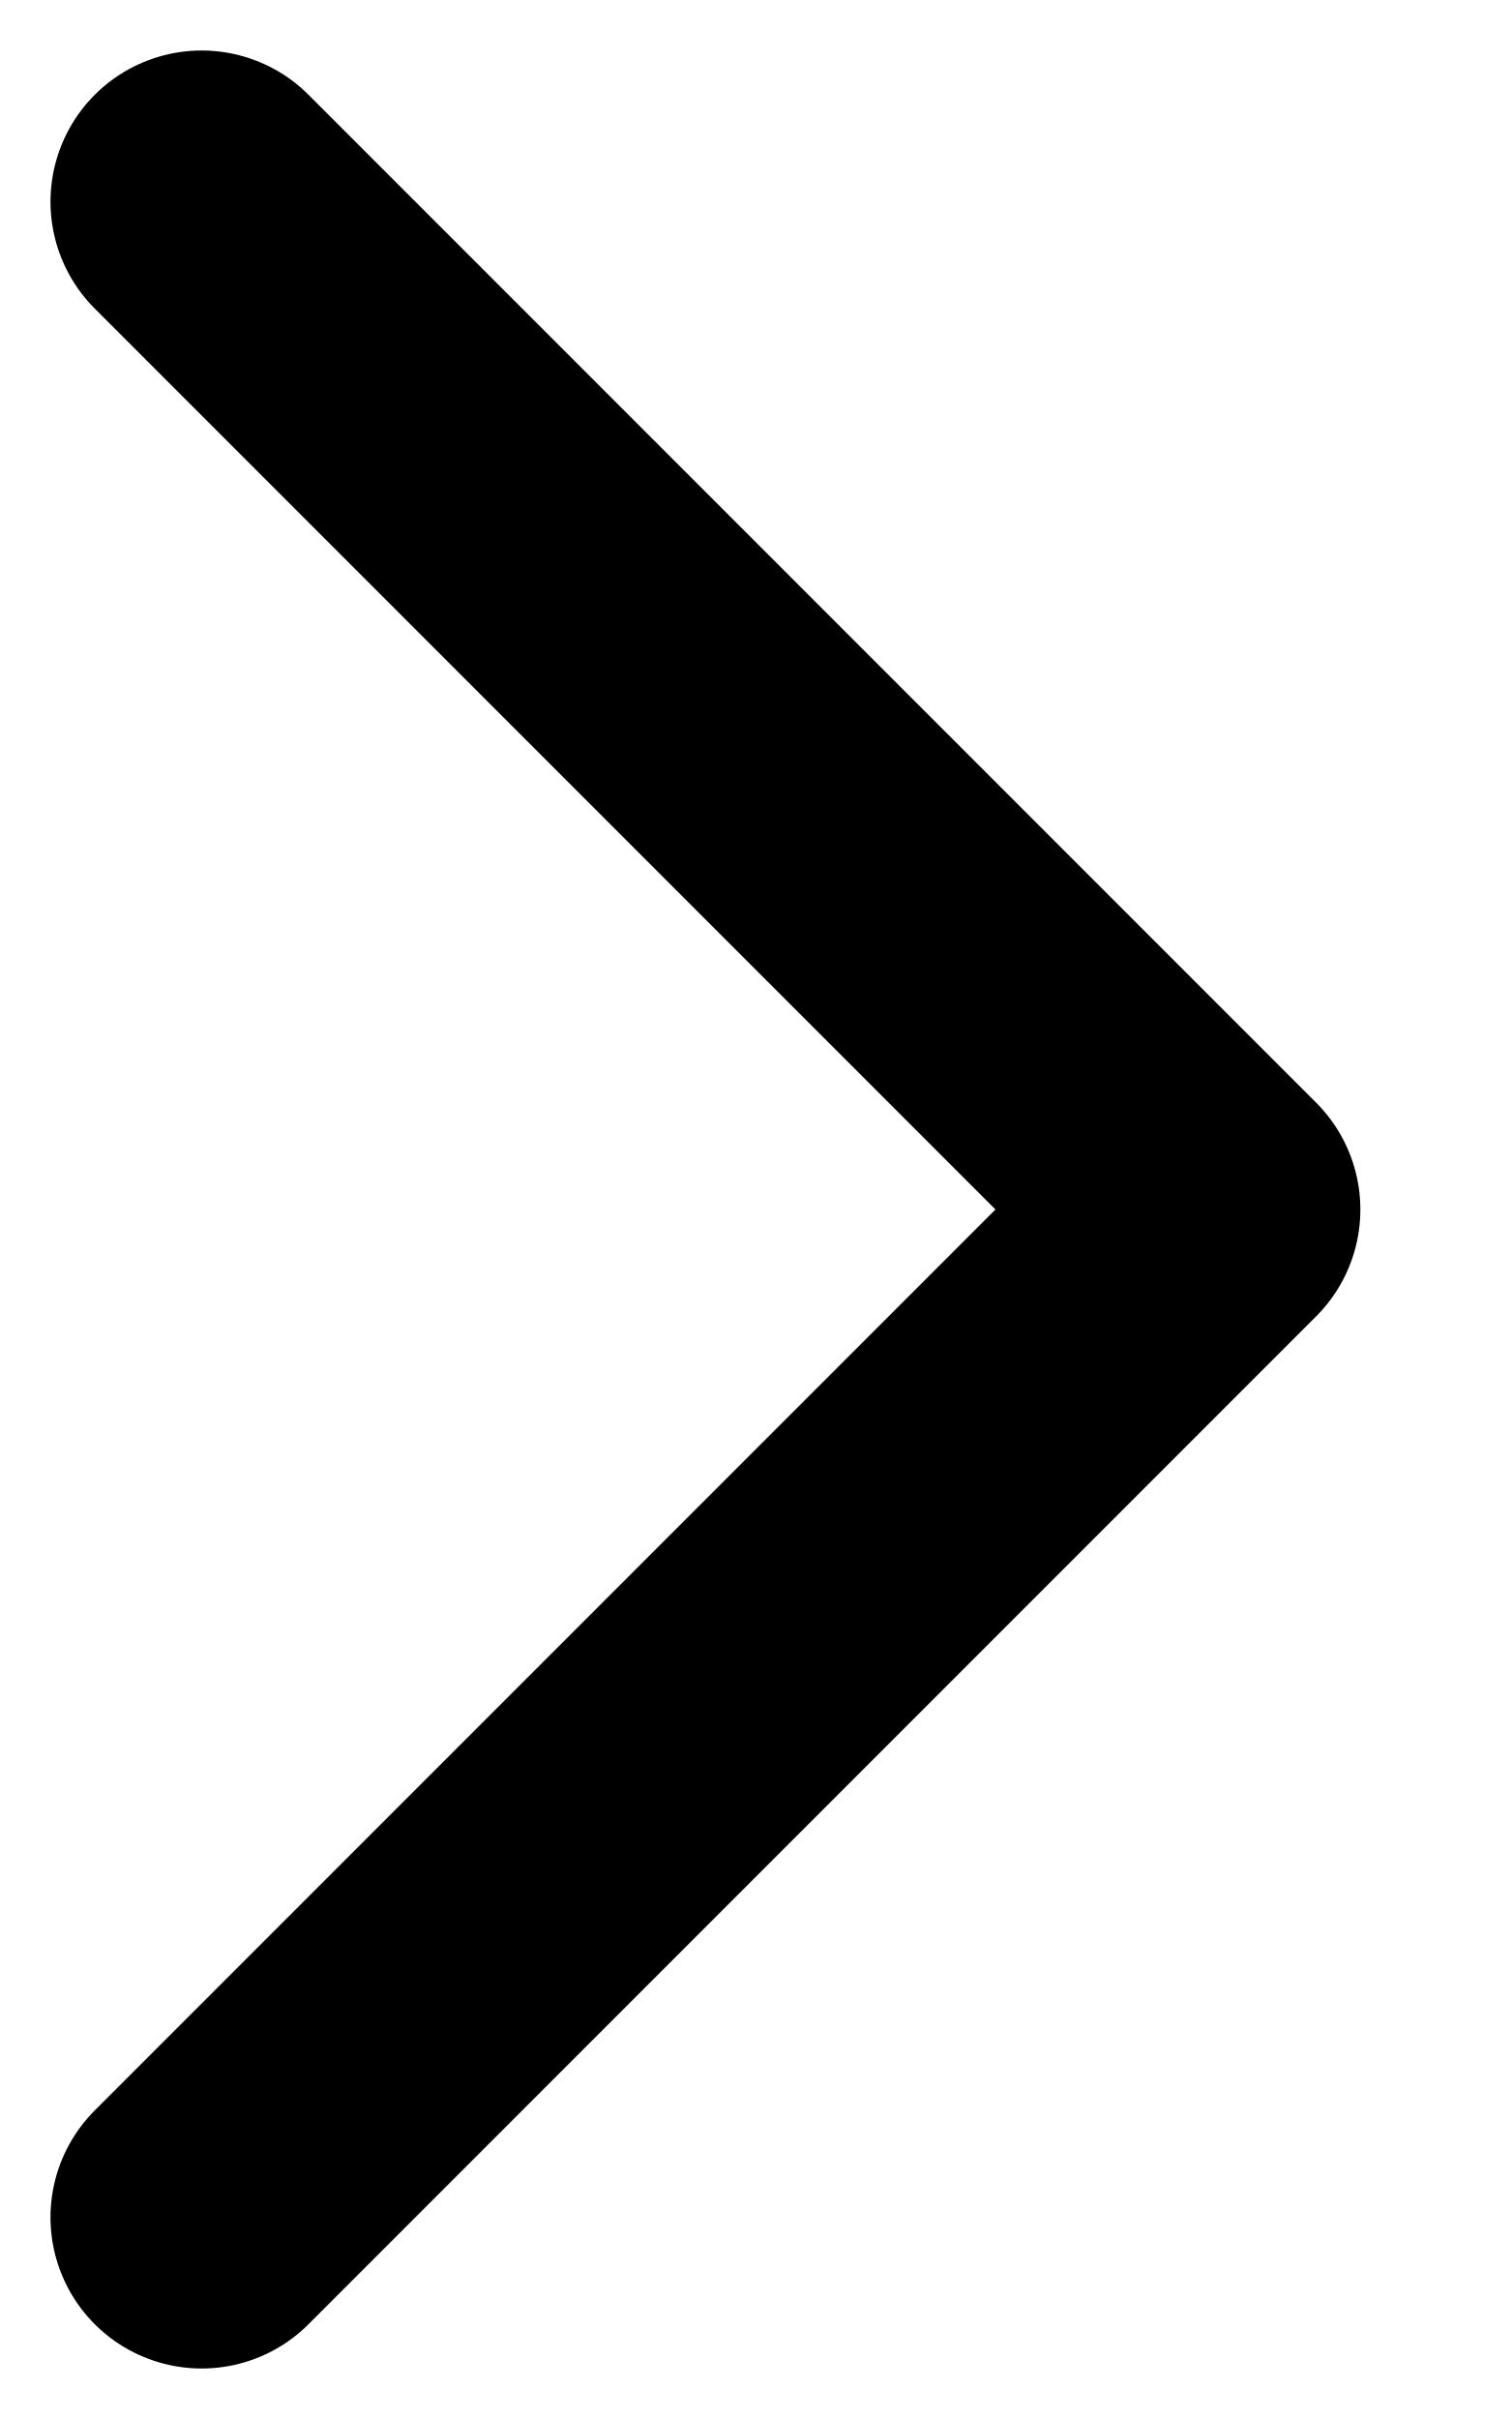
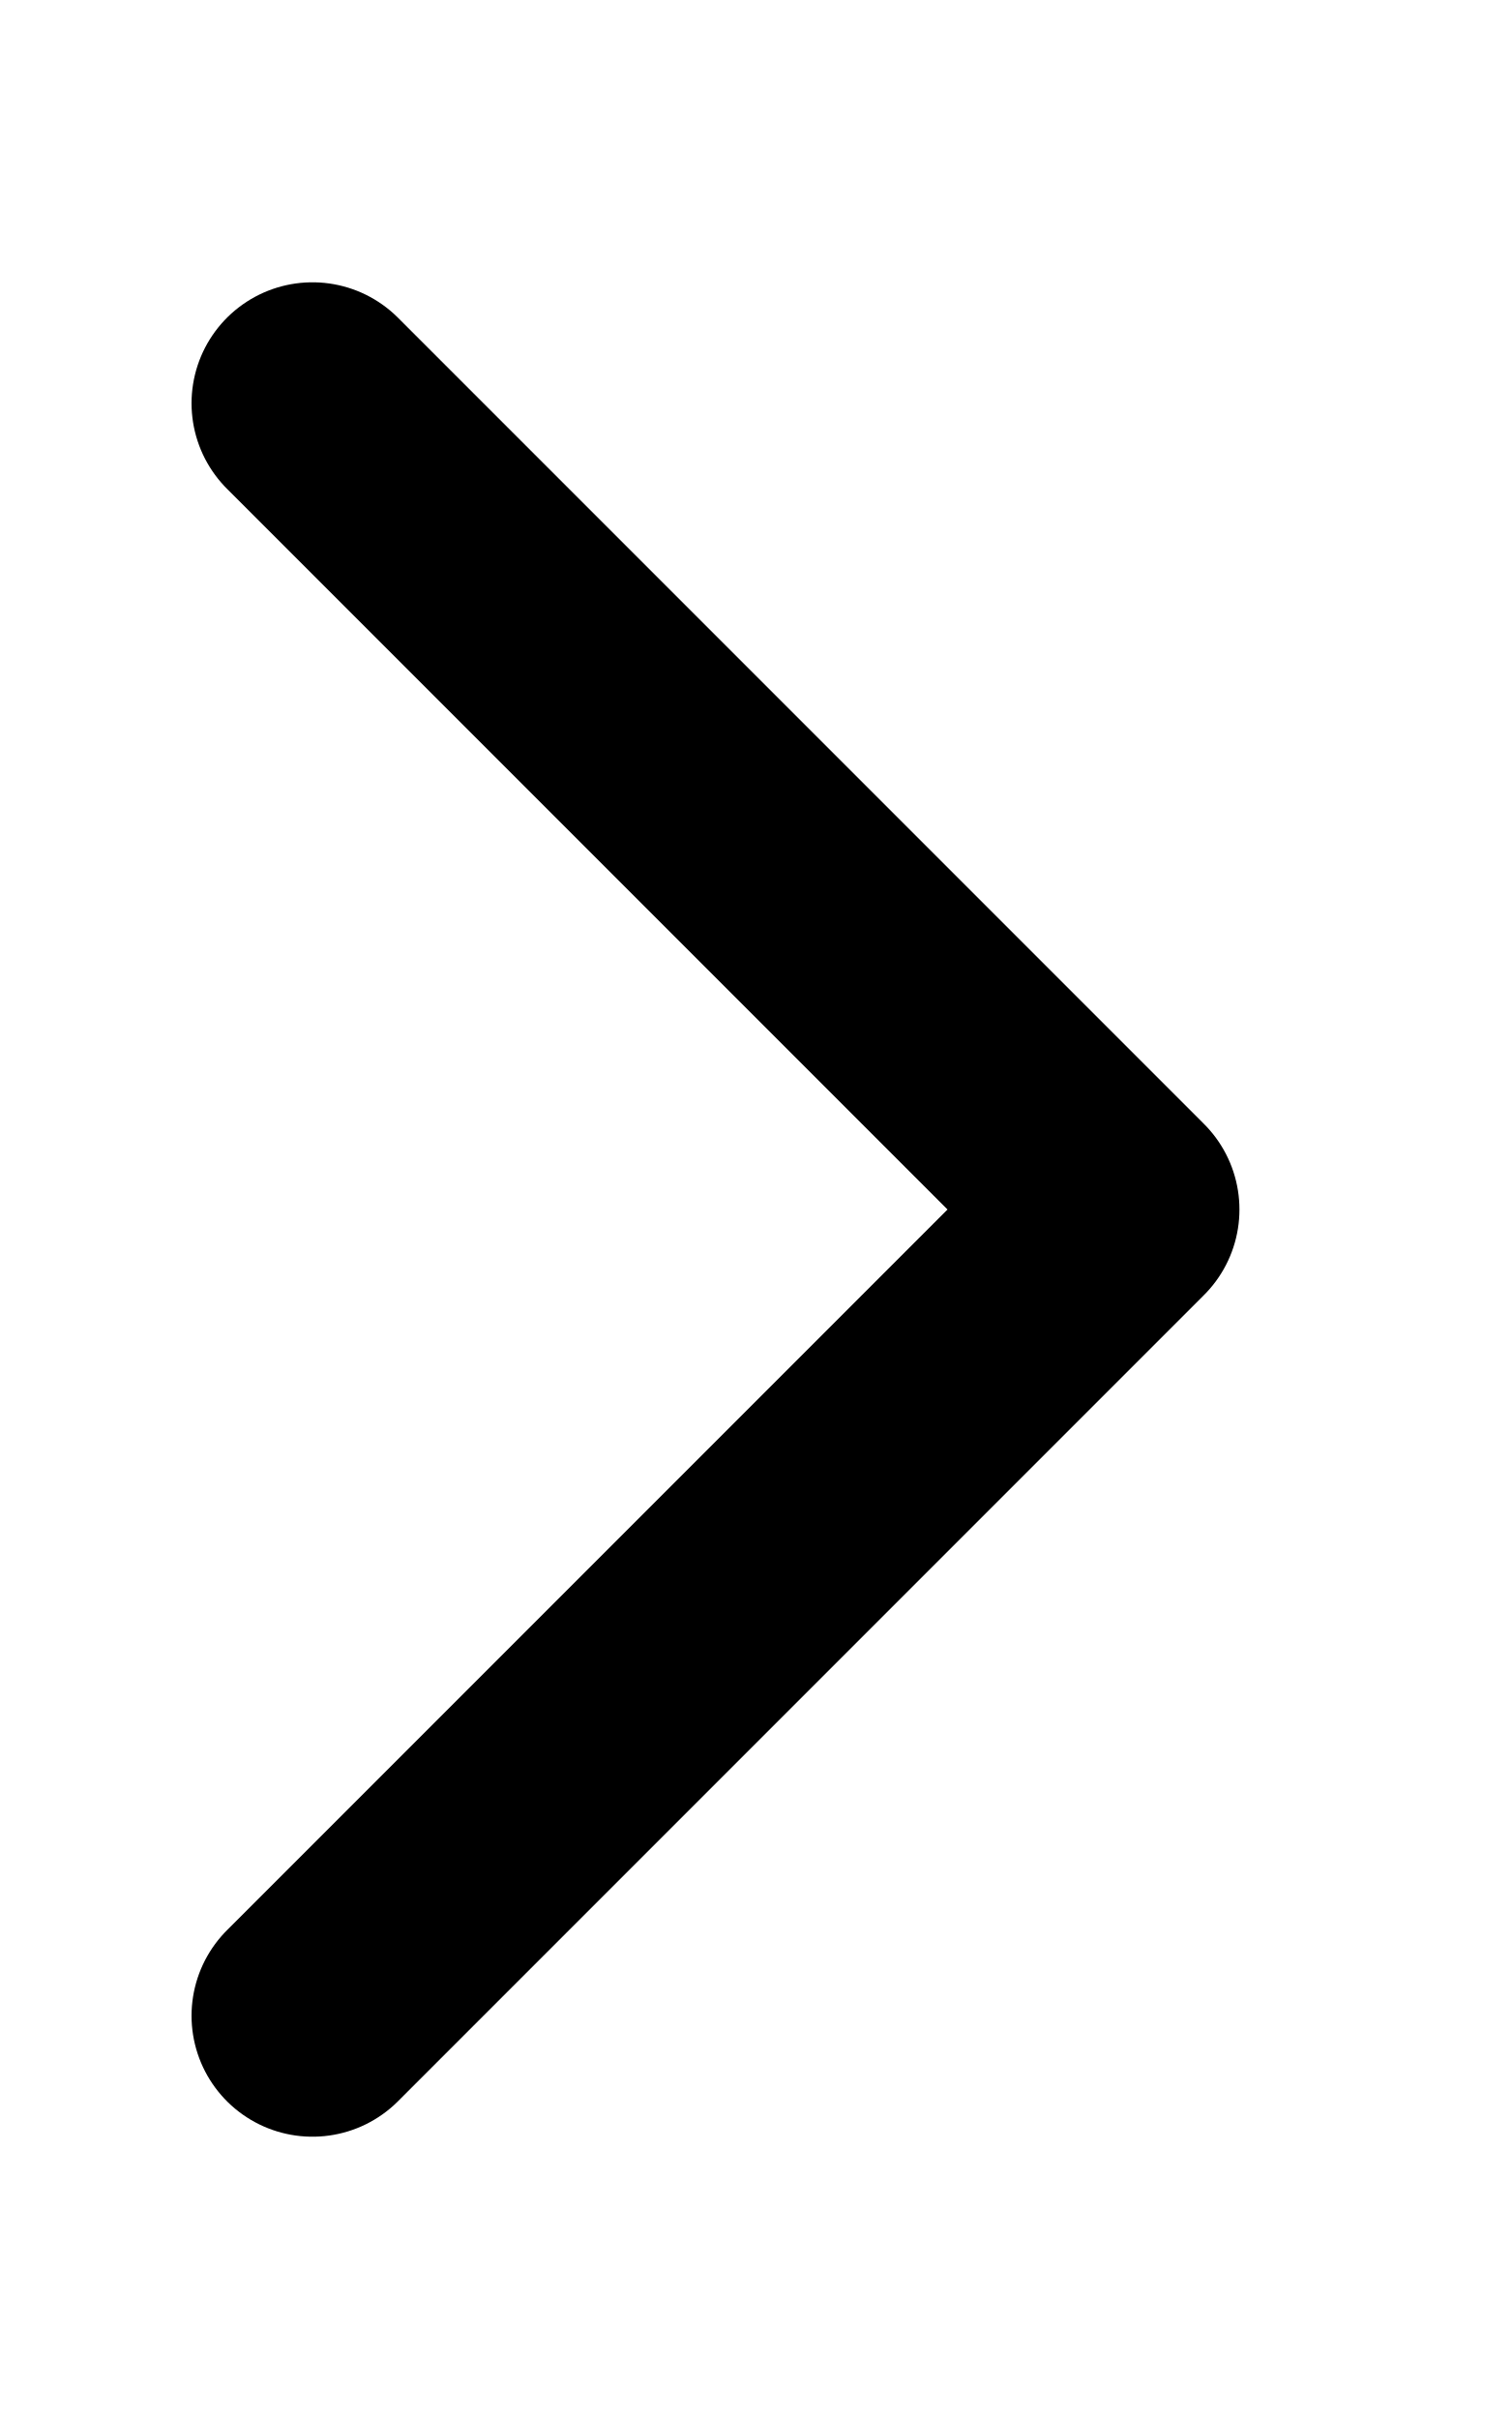
- <svg xmlns="http://www.w3.org/2000/svg" width="5" height="8" viewBox="0 0 5 8" fill="none">
-   <path d="M0.667 7.333L4 4L0.667 0.667" stroke="currentColor" stroke-linecap="round" stroke-linejoin="round" />
+ <svg xmlns="http://www.w3.org/2000/svg" width="5" height="8" viewBox="0 -1 5 10" fill="none">
+   <path d="M0.667 7.333L4 4L0.667 0.667" stroke="currentColor" className="relative -translate-y-[1px]" stroke-linecap="round" stroke-linejoin="round" />
</svg>
